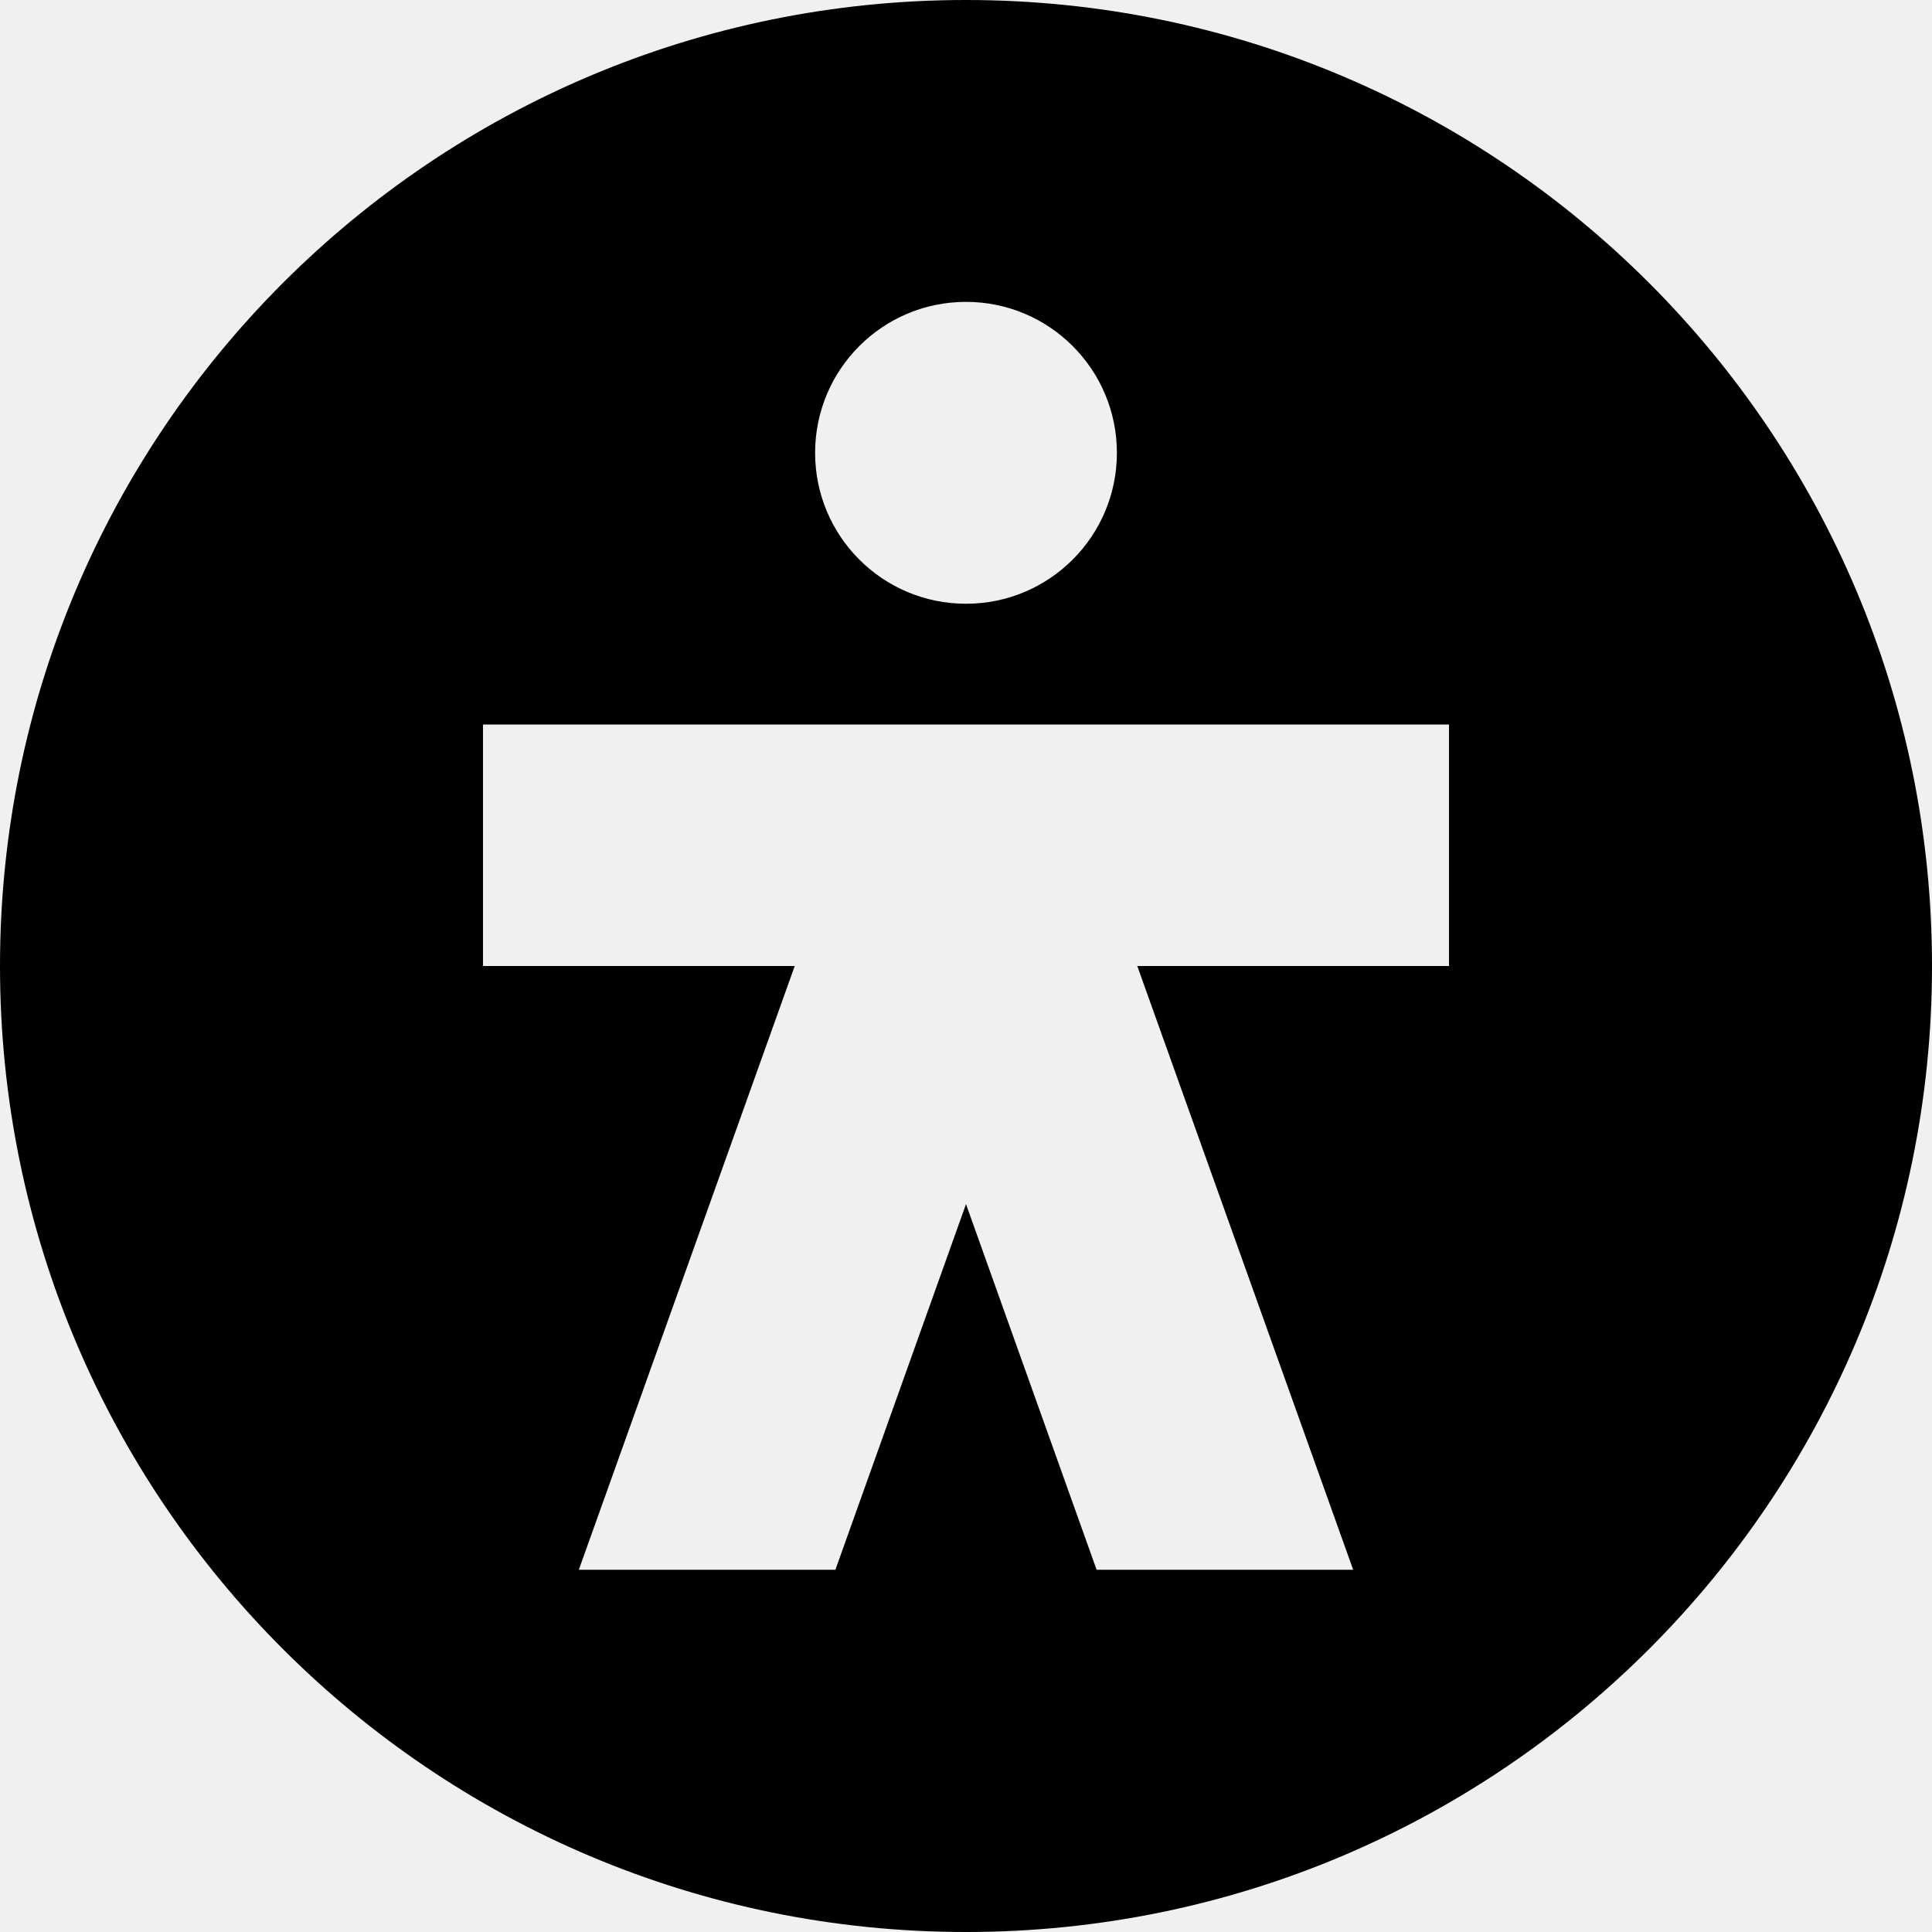
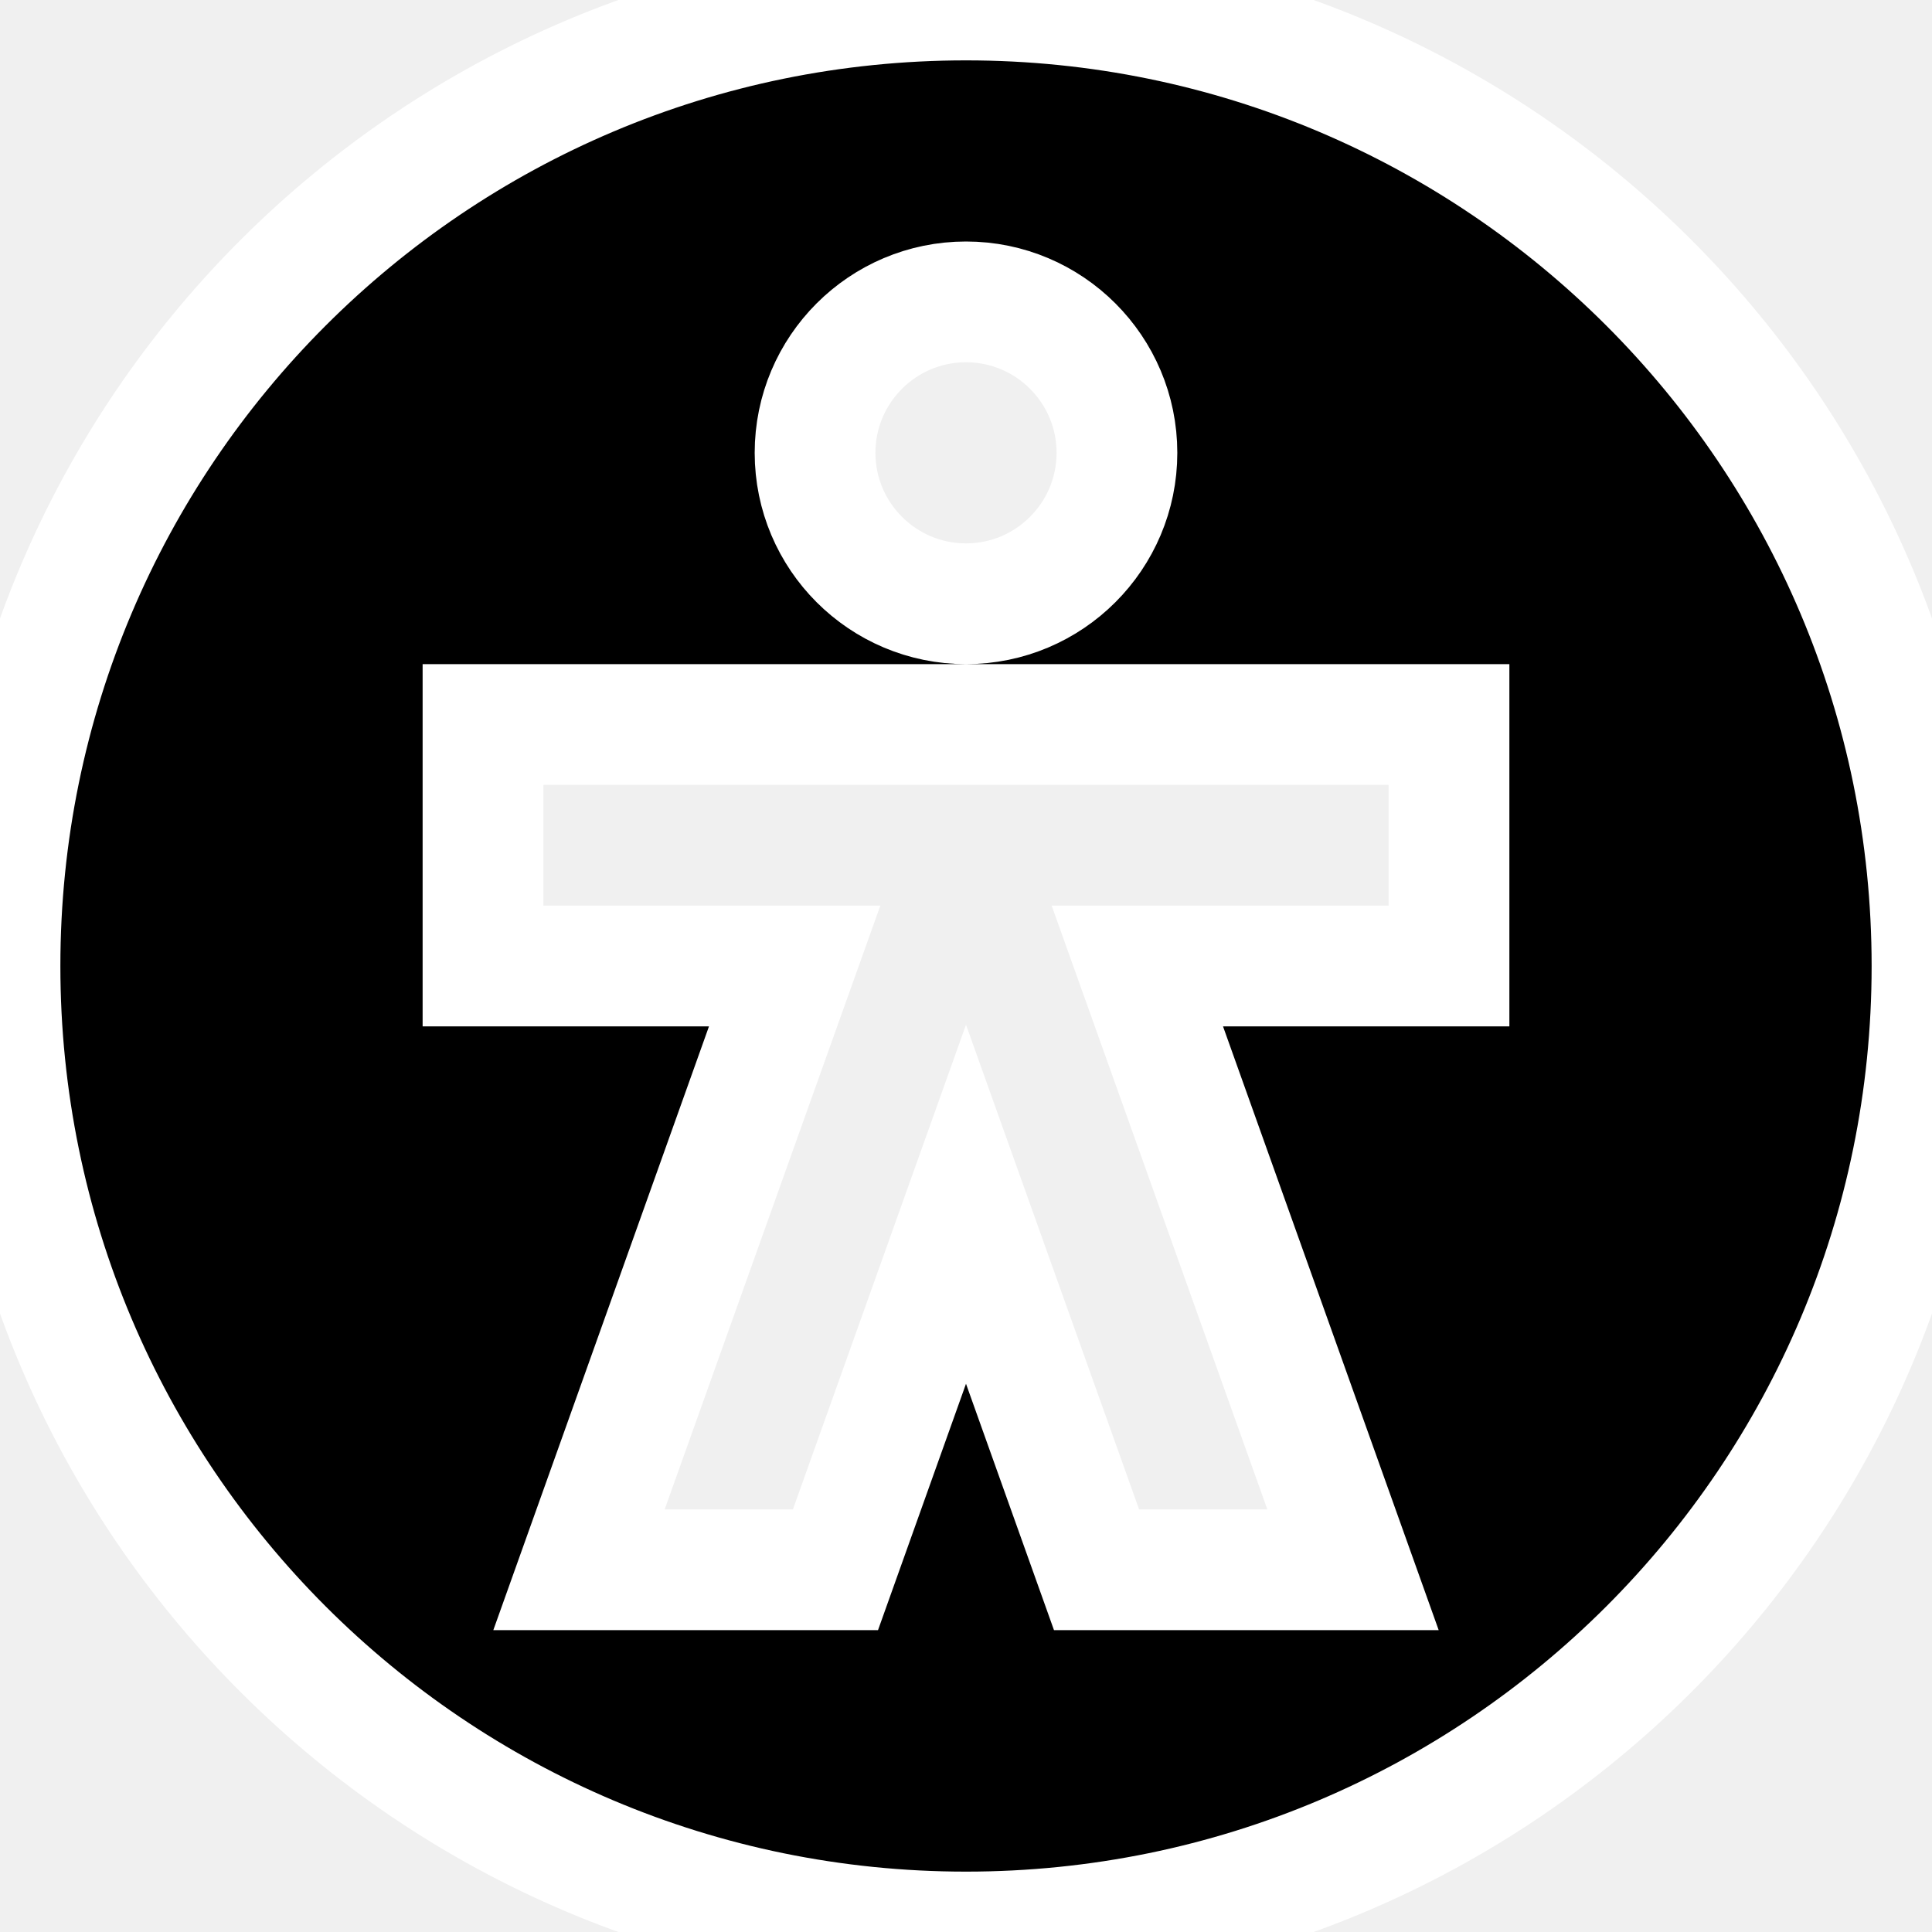
- <svg xmlns="http://www.w3.org/2000/svg" width="20px" height="20px" viewBox="0 0 20 20" version="1.1">
-   <g id="surface1">
-     <path style=" stroke:none;fill-rule:evenodd;fill:rgb(0%,0%,0%);fill-opacity:1;" d="M 20 10 C 20 15.523 15.523 20 10 20 C 4.477 20 0 15.523 0 10 C 0 4.477 4.477 0 10 0 C 15.523 0 20 4.477 20 10 Z M 11.562 4.688 C 11.562 5.551 10.863 6.25 10 6.25 C 9.137 6.25 8.438 5.551 8.438 4.688 C 8.438 3.824 9.137 3.125 10 3.125 C 10.863 3.125 11.562 3.824 11.562 4.688 Z M 15 10 L 11.773 10 L 14.008 16.25 L 11.352 16.25 L 10 12.465 L 8.648 16.25 L 5.992 16.25 L 8.227 10 L 5 10 L 5 7.5 L 15 7.5 Z M 15 10 " />
+ <svg xmlns="http://www.w3.org/2000/svg" width="64px" height="64px" viewBox="0 0 16 16" fill="none" stroke="#ffffff">
+   <g id="SVGRepo_bgCarrier" stroke-width="0" />
+   <g id="SVGRepo_tracerCarrier" stroke-linecap="round" stroke-linejoin="round" />
+   <g id="SVGRepo_iconCarrier">
+     <path fill-rule="evenodd" clip-rule="evenodd" d="M16 8C16 12.418 12.418 16 8 16C3.582 16 0 12.418 0 8C0 3.582 3.582 0 8 0C12.418 0 16 3.582 16 8ZM9.25 3.75C9.25 4.44 8.69 5 8 5C7.31 5 6.75 4.44 6.75 3.75C6.75 3.06 7.31 2.5 8 2.5C8.69 2.5 9.25 3.06 9.25 3.75ZM12 8H9.419L11.205 13H9.081L8 9.973L6.919 13H4.795L6.581 8H4V6H12V8Z" fill="#000000" />
  </g>
</svg>
